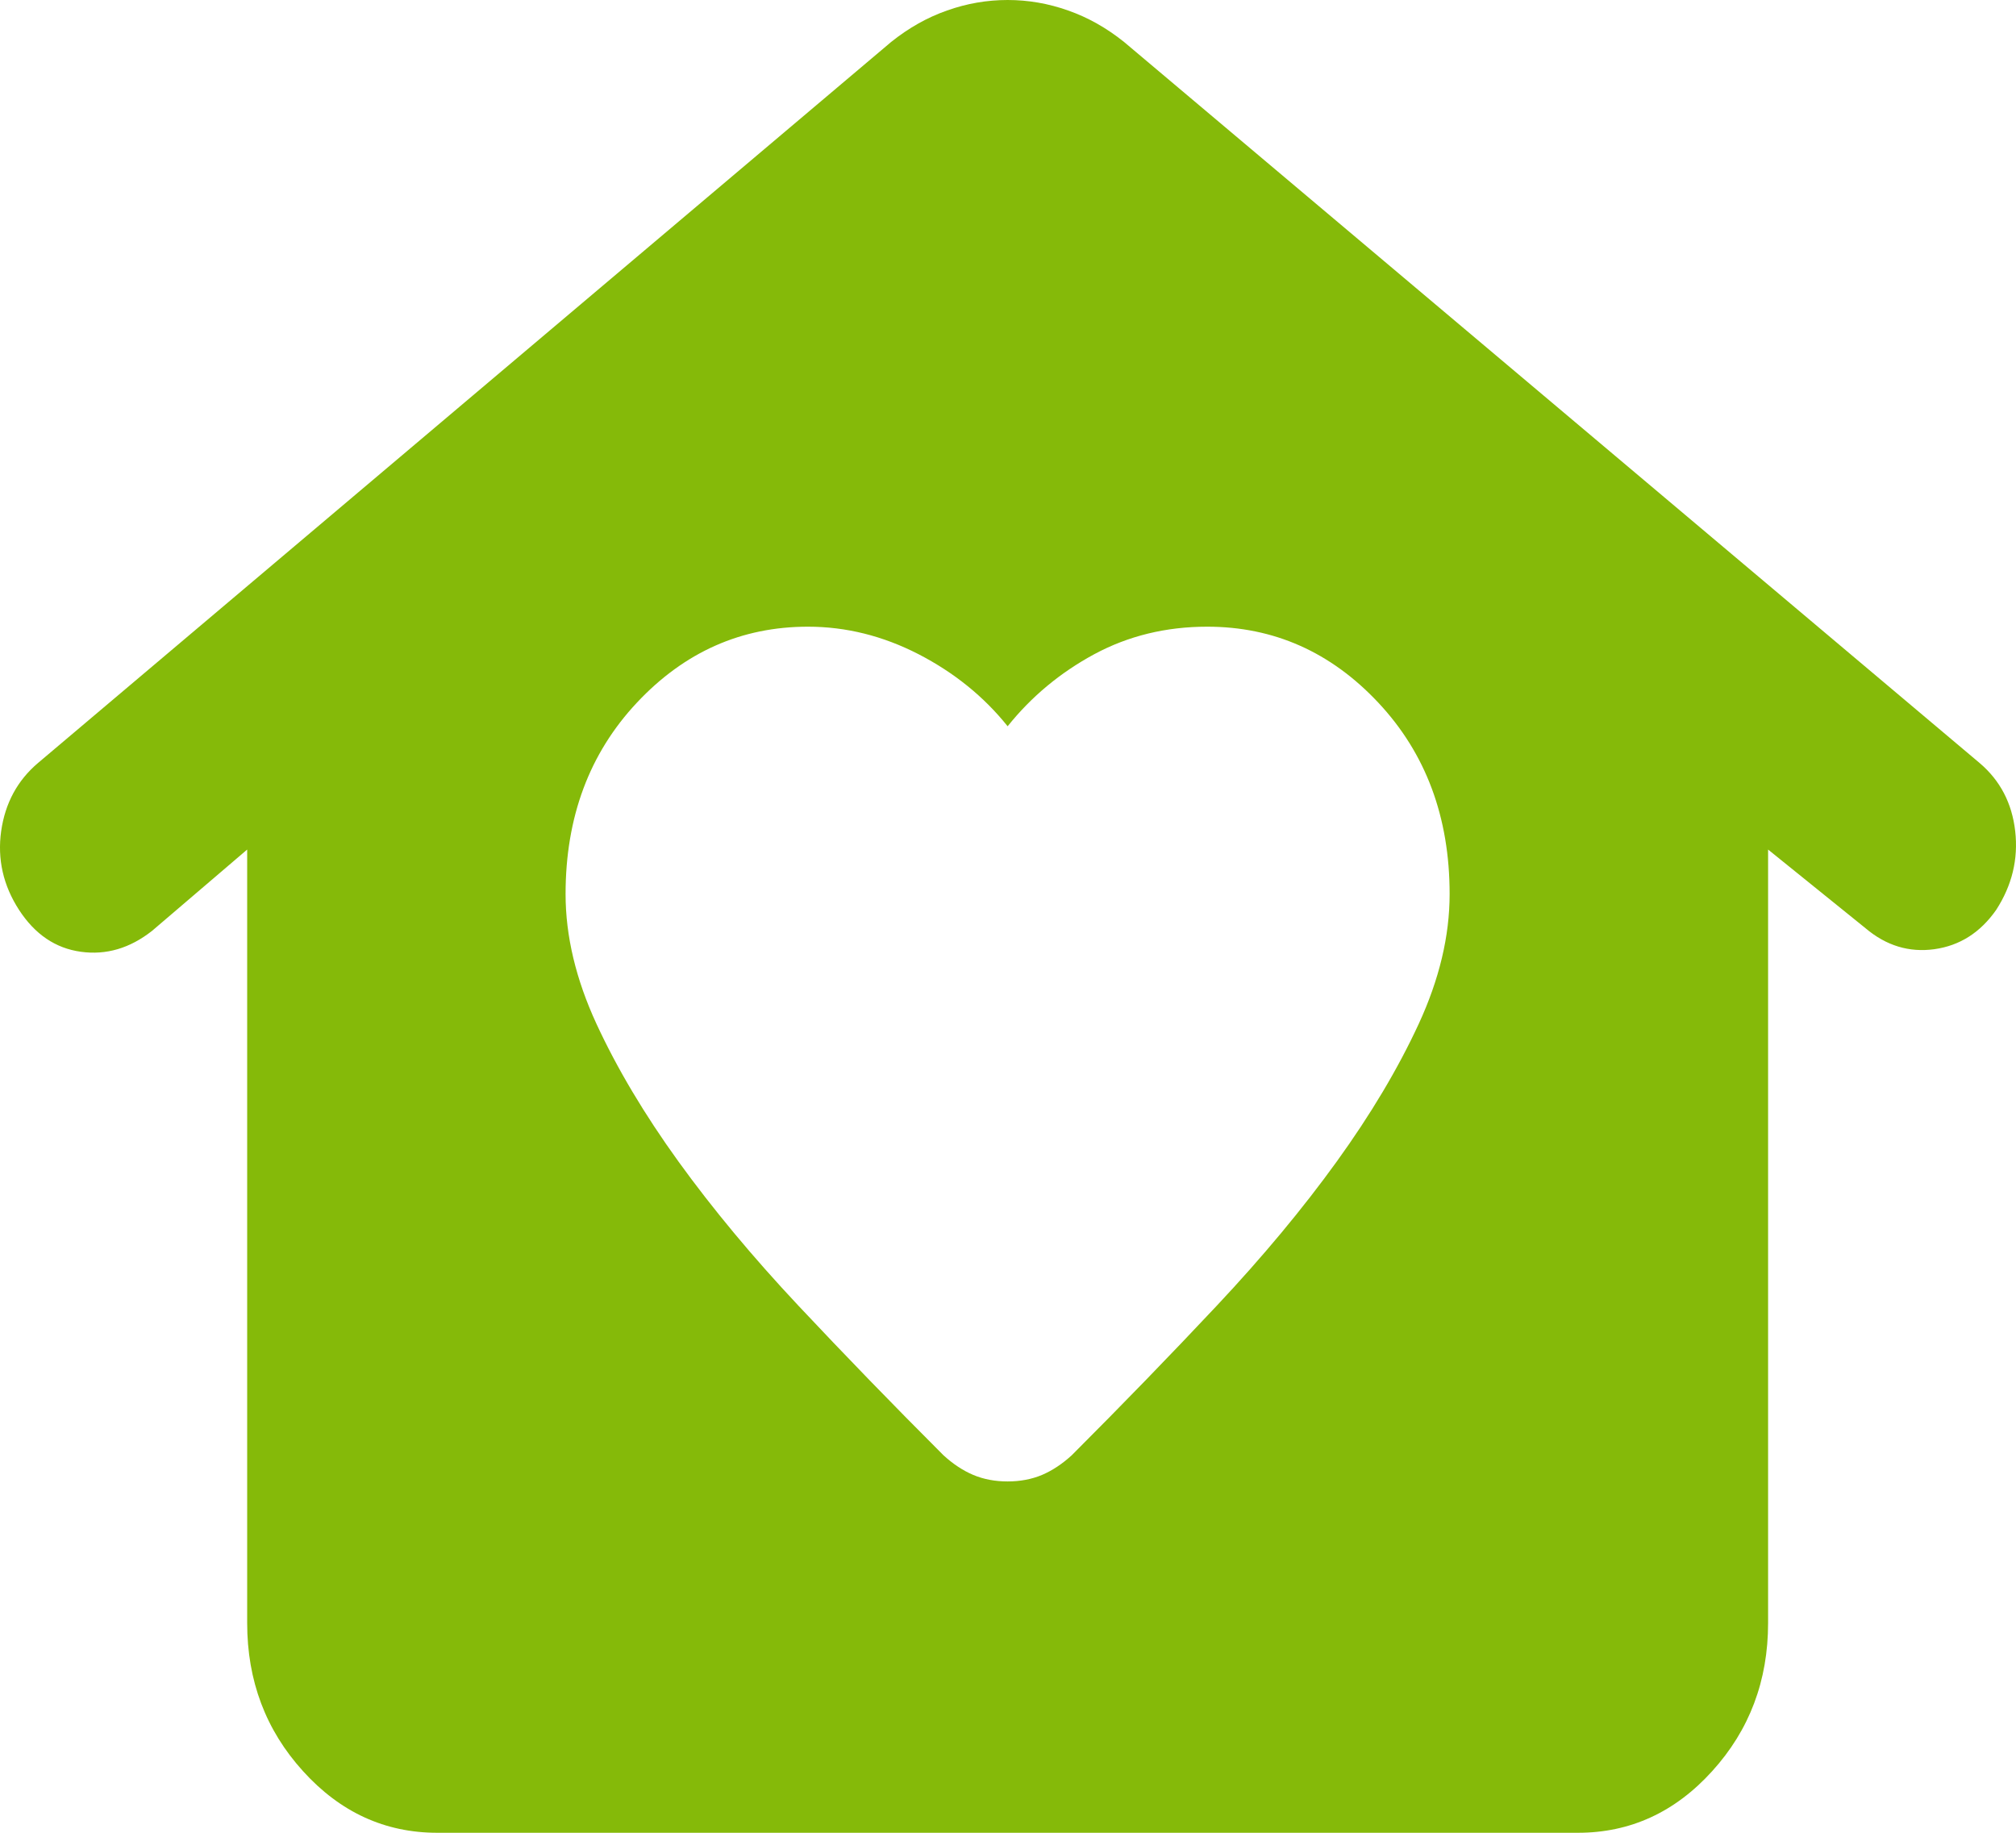
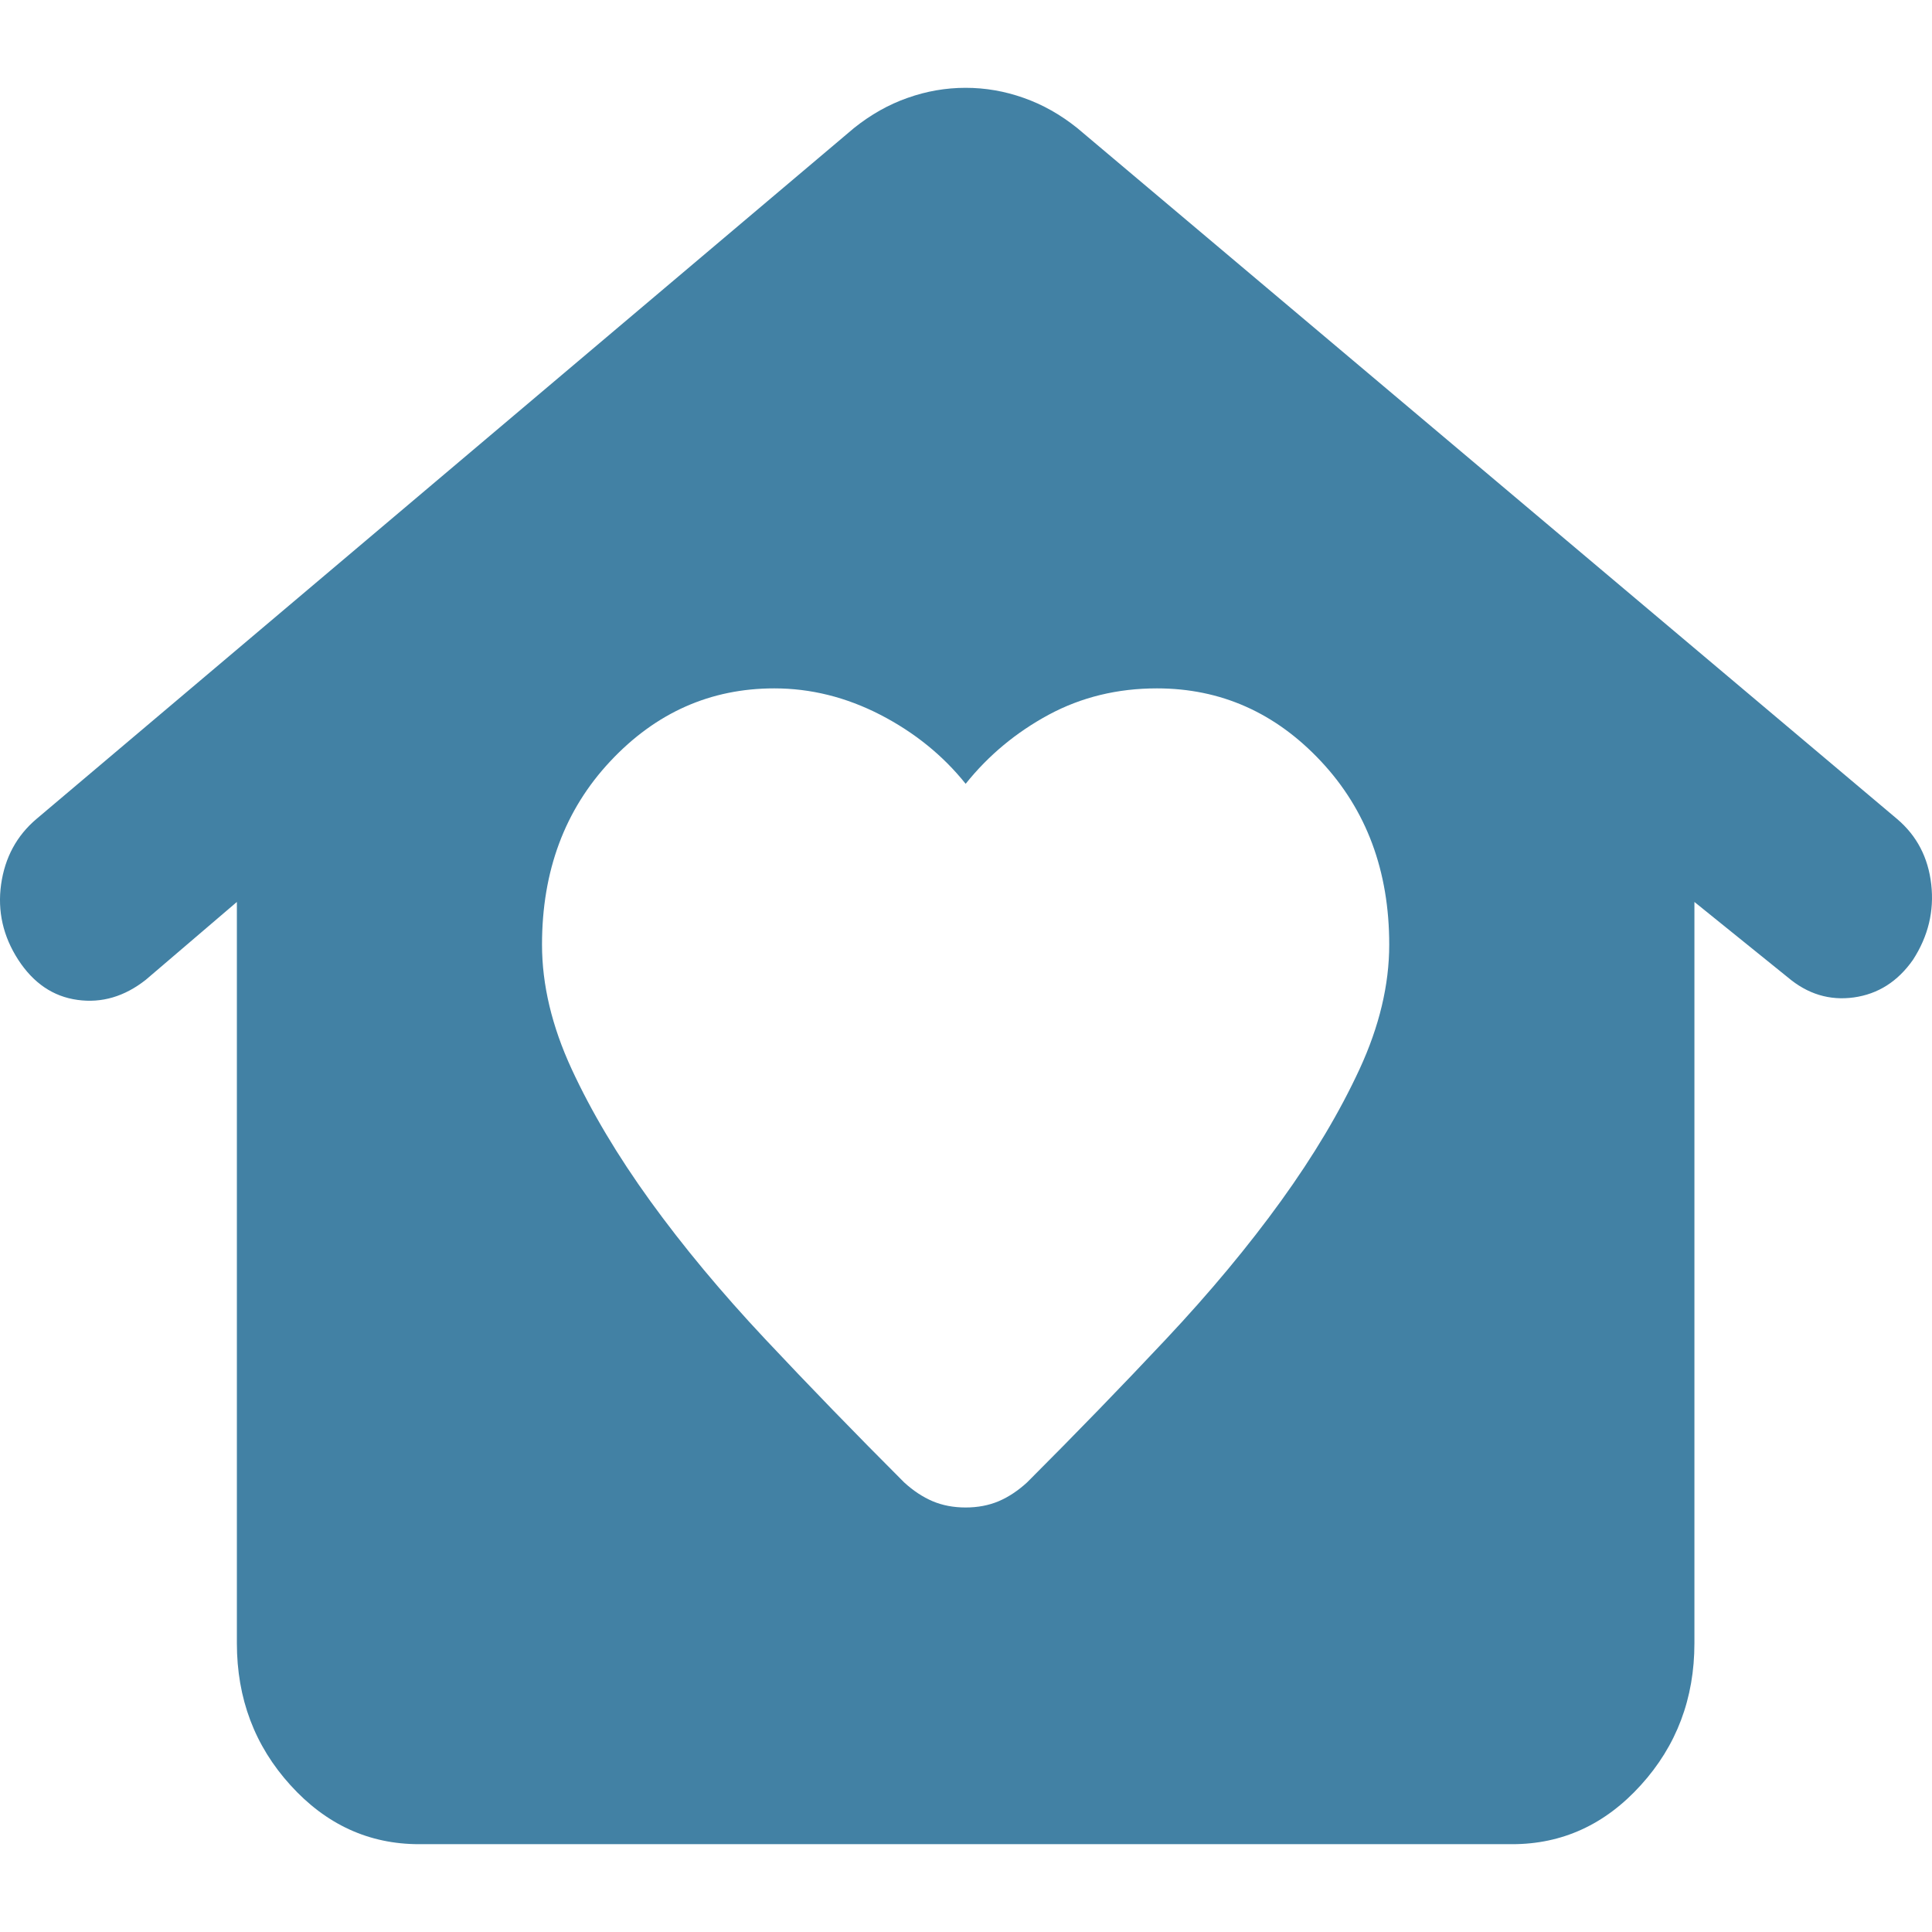
- <svg xmlns="http://www.w3.org/2000/svg" width="33" height="30" viewBox="0 0 33 30" fill="none">
-   <path d="M16.494 24.249C16.701 24.249 16.889 24.213 17.058 24.142C17.226 24.07 17.388 23.963 17.544 23.82C18.374 22.99 19.165 22.174 19.917 21.373C20.669 20.572 21.324 19.785 21.881 19.013C22.439 18.24 22.886 17.489 23.223 16.76C23.56 16.03 23.729 15.322 23.729 14.635C23.729 13.376 23.34 12.332 22.562 11.502C21.784 10.672 20.85 10.258 19.761 10.258C19.087 10.258 18.471 10.408 17.913 10.708C17.356 11.009 16.883 11.402 16.494 11.888C16.105 11.402 15.618 11.009 15.035 10.708C14.451 10.408 13.848 10.258 13.226 10.258C12.137 10.258 11.203 10.672 10.425 11.502C9.647 12.332 9.258 13.376 9.258 14.635C9.258 15.322 9.427 16.03 9.764 16.76C10.101 17.489 10.548 18.24 11.106 19.013C11.664 19.785 12.318 20.572 13.07 21.373C13.822 22.174 14.613 22.99 15.443 23.82C15.599 23.963 15.761 24.07 15.93 24.142C16.098 24.213 16.286 24.249 16.494 24.249ZM7.158 30C6.302 30 5.569 29.664 4.96 28.991C4.35 28.319 4.046 27.511 4.046 26.567V13.906L2.49 15.236C2.127 15.522 1.738 15.637 1.323 15.579C0.908 15.522 0.571 15.293 0.311 14.893C0.052 14.492 -0.045 14.063 0.019 13.605C0.084 13.147 0.285 12.775 0.622 12.489L14.587 0.687C14.873 0.458 15.177 0.286 15.502 0.172C15.826 0.057 16.156 0 16.494 0C16.831 0 17.161 0.057 17.485 0.172C17.81 0.286 18.114 0.458 18.4 0.687L32.404 12.489C32.741 12.775 32.935 13.147 32.987 13.605C33.039 14.063 32.935 14.492 32.676 14.893C32.416 15.265 32.079 15.479 31.664 15.537C31.25 15.594 30.873 15.479 30.536 15.193L28.942 13.906V26.567C28.942 27.511 28.637 28.319 28.027 28.991C27.418 29.664 26.685 30 25.829 30H7.158Z" fill="#85BA09" />
+ <svg xmlns="http://www.w3.org/2000/svg" width="30" height="30" viewBox="0 0 33 30" fill="none">
+   <path d="M16.494 24.249C16.701 24.249 16.889 24.213 17.058 24.142C17.226 24.07 17.388 23.963 17.544 23.82C18.374 22.99 19.165 22.174 19.917 21.373C20.669 20.572 21.324 19.785 21.881 19.013C22.439 18.24 22.886 17.489 23.223 16.76C23.56 16.03 23.729 15.322 23.729 14.635C23.729 13.376 23.34 12.332 22.562 11.502C21.784 10.672 20.85 10.258 19.761 10.258C19.087 10.258 18.471 10.408 17.913 10.708C17.356 11.009 16.883 11.402 16.494 11.888C16.105 11.402 15.618 11.009 15.035 10.708C14.451 10.408 13.848 10.258 13.226 10.258C12.137 10.258 11.203 10.672 10.425 11.502C9.647 12.332 9.258 13.376 9.258 14.635C9.258 15.322 9.427 16.03 9.764 16.76C10.101 17.489 10.548 18.24 11.106 19.013C11.664 19.785 12.318 20.572 13.07 21.373C13.822 22.174 14.613 22.99 15.443 23.82C15.599 23.963 15.761 24.07 15.93 24.142C16.098 24.213 16.286 24.249 16.494 24.249ZM7.158 30C6.302 30 5.569 29.664 4.96 28.991C4.35 28.319 4.046 27.511 4.046 26.567V13.906L2.49 15.236C2.127 15.522 1.738 15.637 1.323 15.579C0.908 15.522 0.571 15.293 0.311 14.893C0.052 14.492 -0.045 14.063 0.019 13.605C0.084 13.147 0.285 12.775 0.622 12.489L14.587 0.687C14.873 0.458 15.177 0.286 15.502 0.172C15.826 0.057 16.156 0 16.494 0C16.831 0 17.161 0.057 17.485 0.172C17.81 0.286 18.114 0.458 18.4 0.687L32.404 12.489C32.741 12.775 32.935 13.147 32.987 13.605C33.039 14.063 32.935 14.492 32.676 14.893C32.416 15.265 32.079 15.479 31.664 15.537C31.25 15.594 30.873 15.479 30.536 15.193L28.942 13.906V26.567C28.942 27.511 28.637 28.319 28.027 28.991C27.418 29.664 26.685 30 25.829 30H7.158Z" fill="#4281A4" />
</svg>
